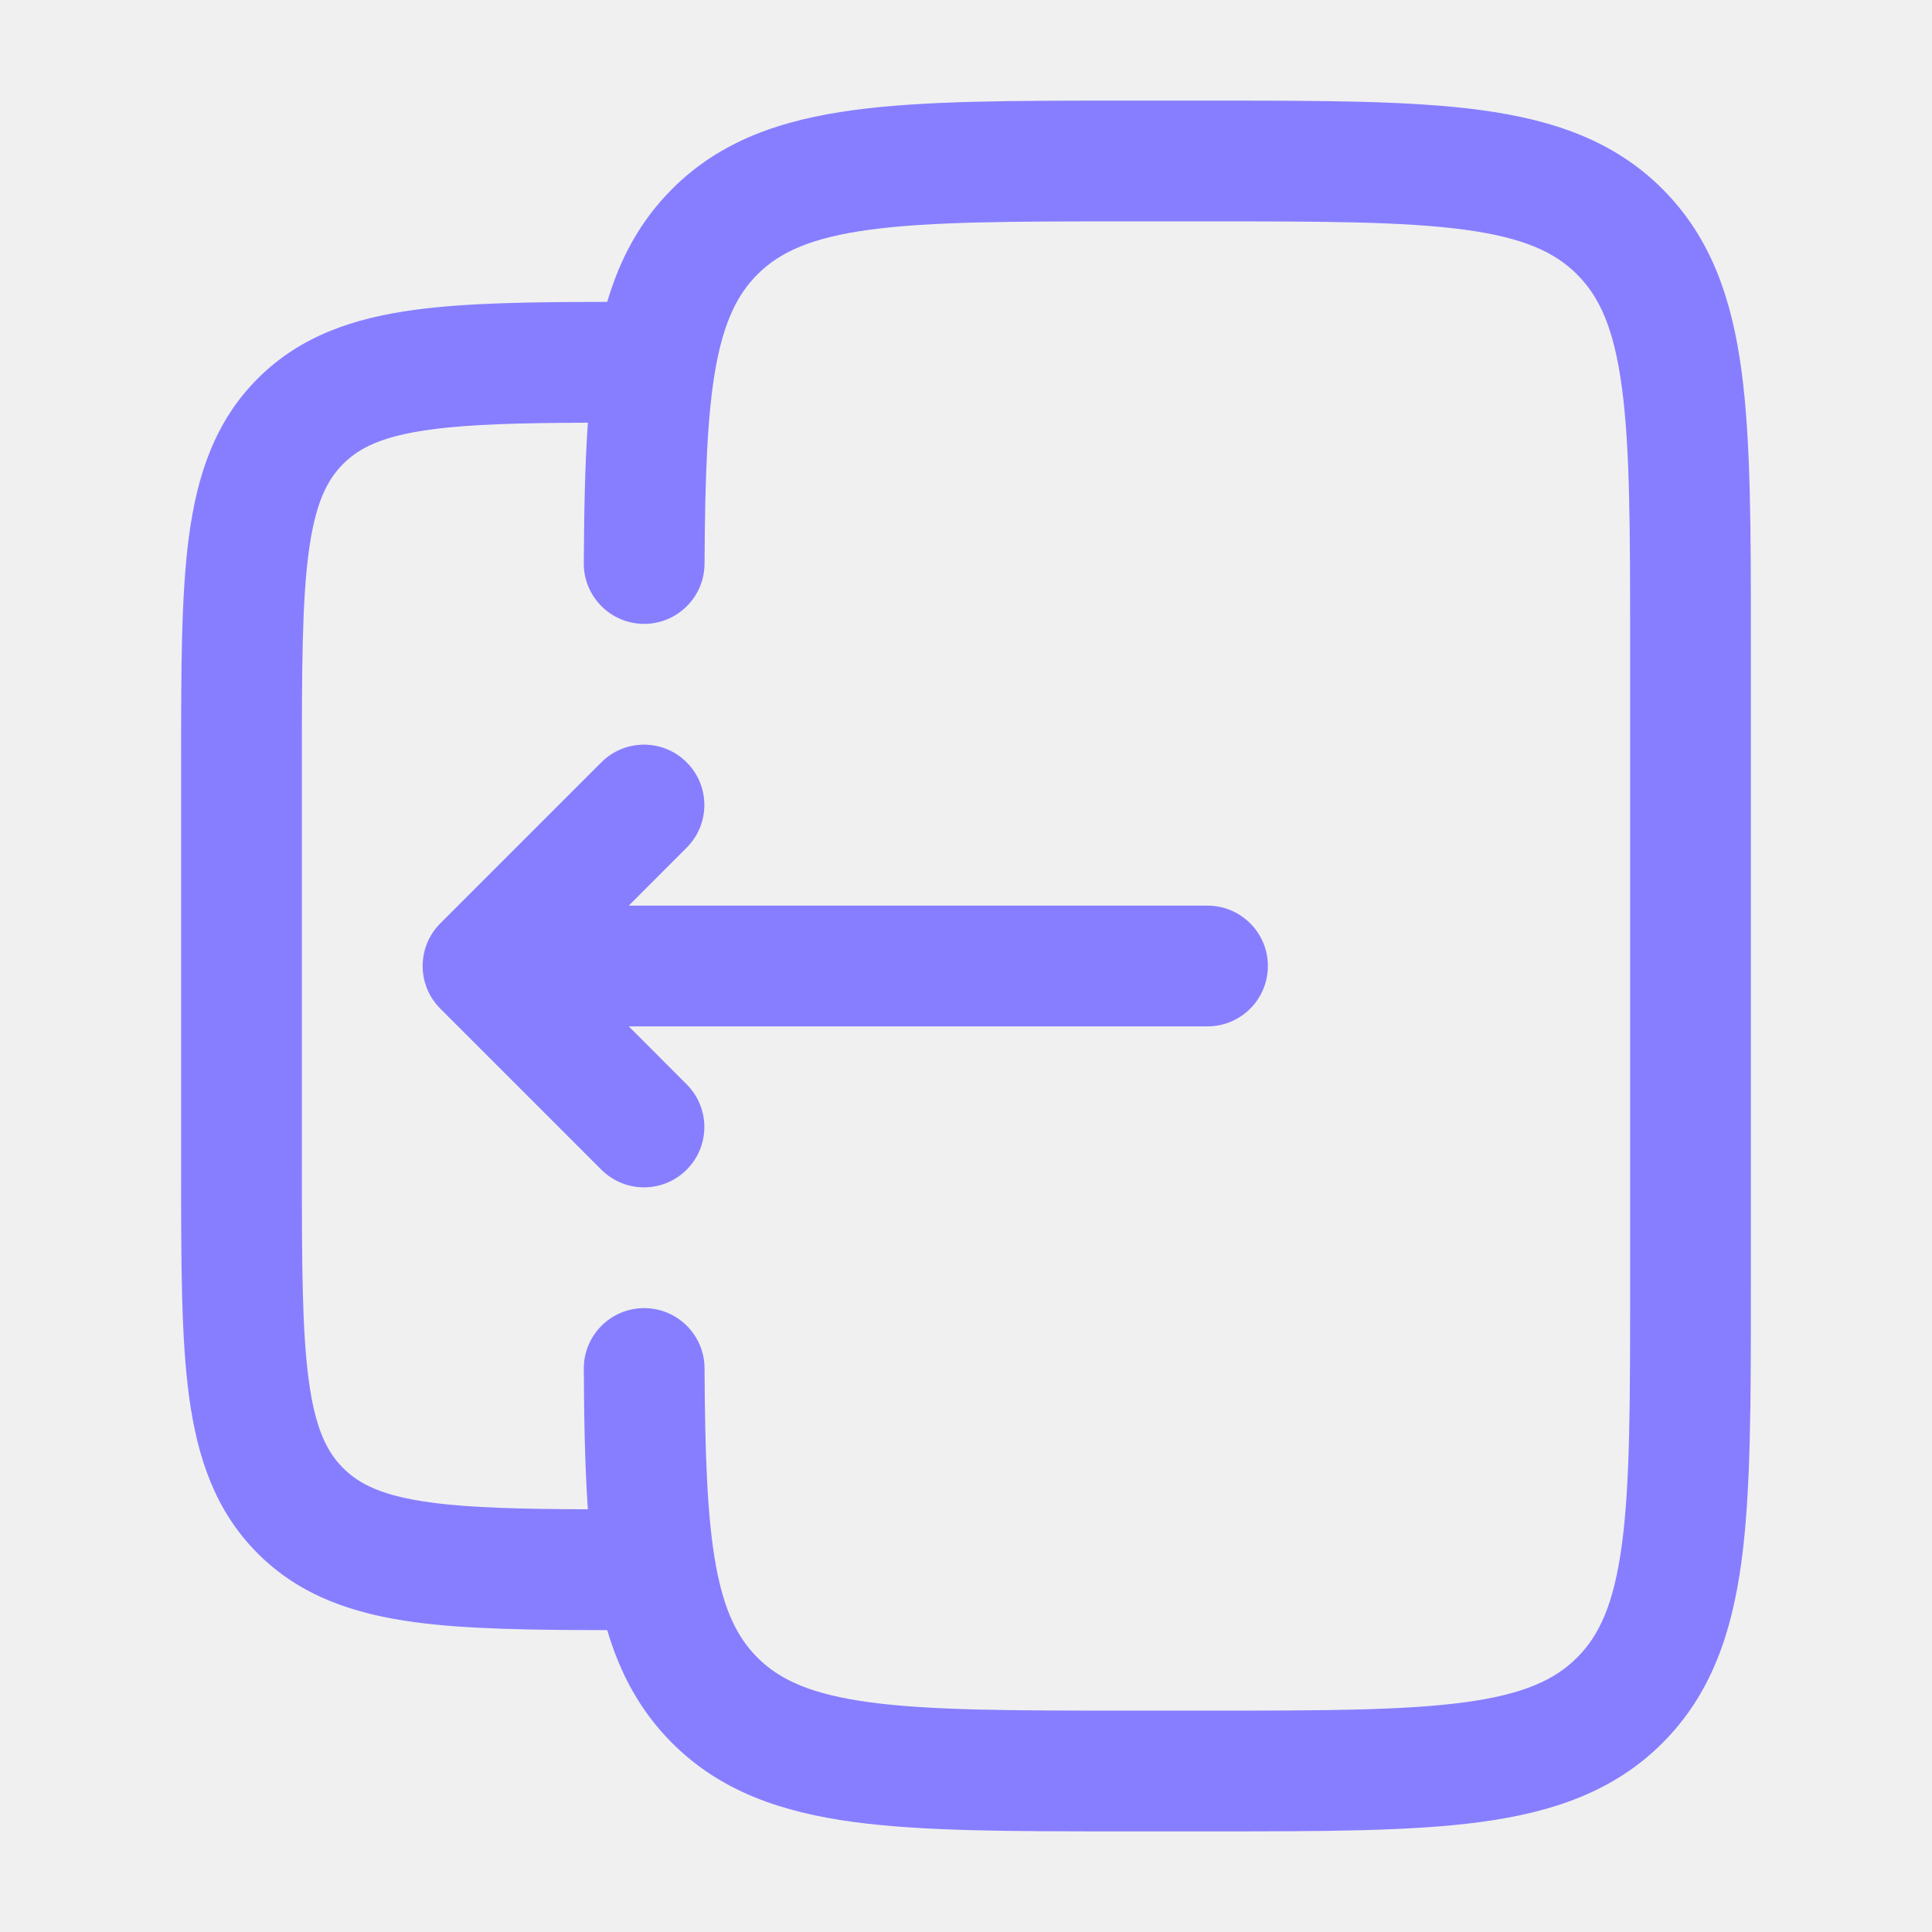
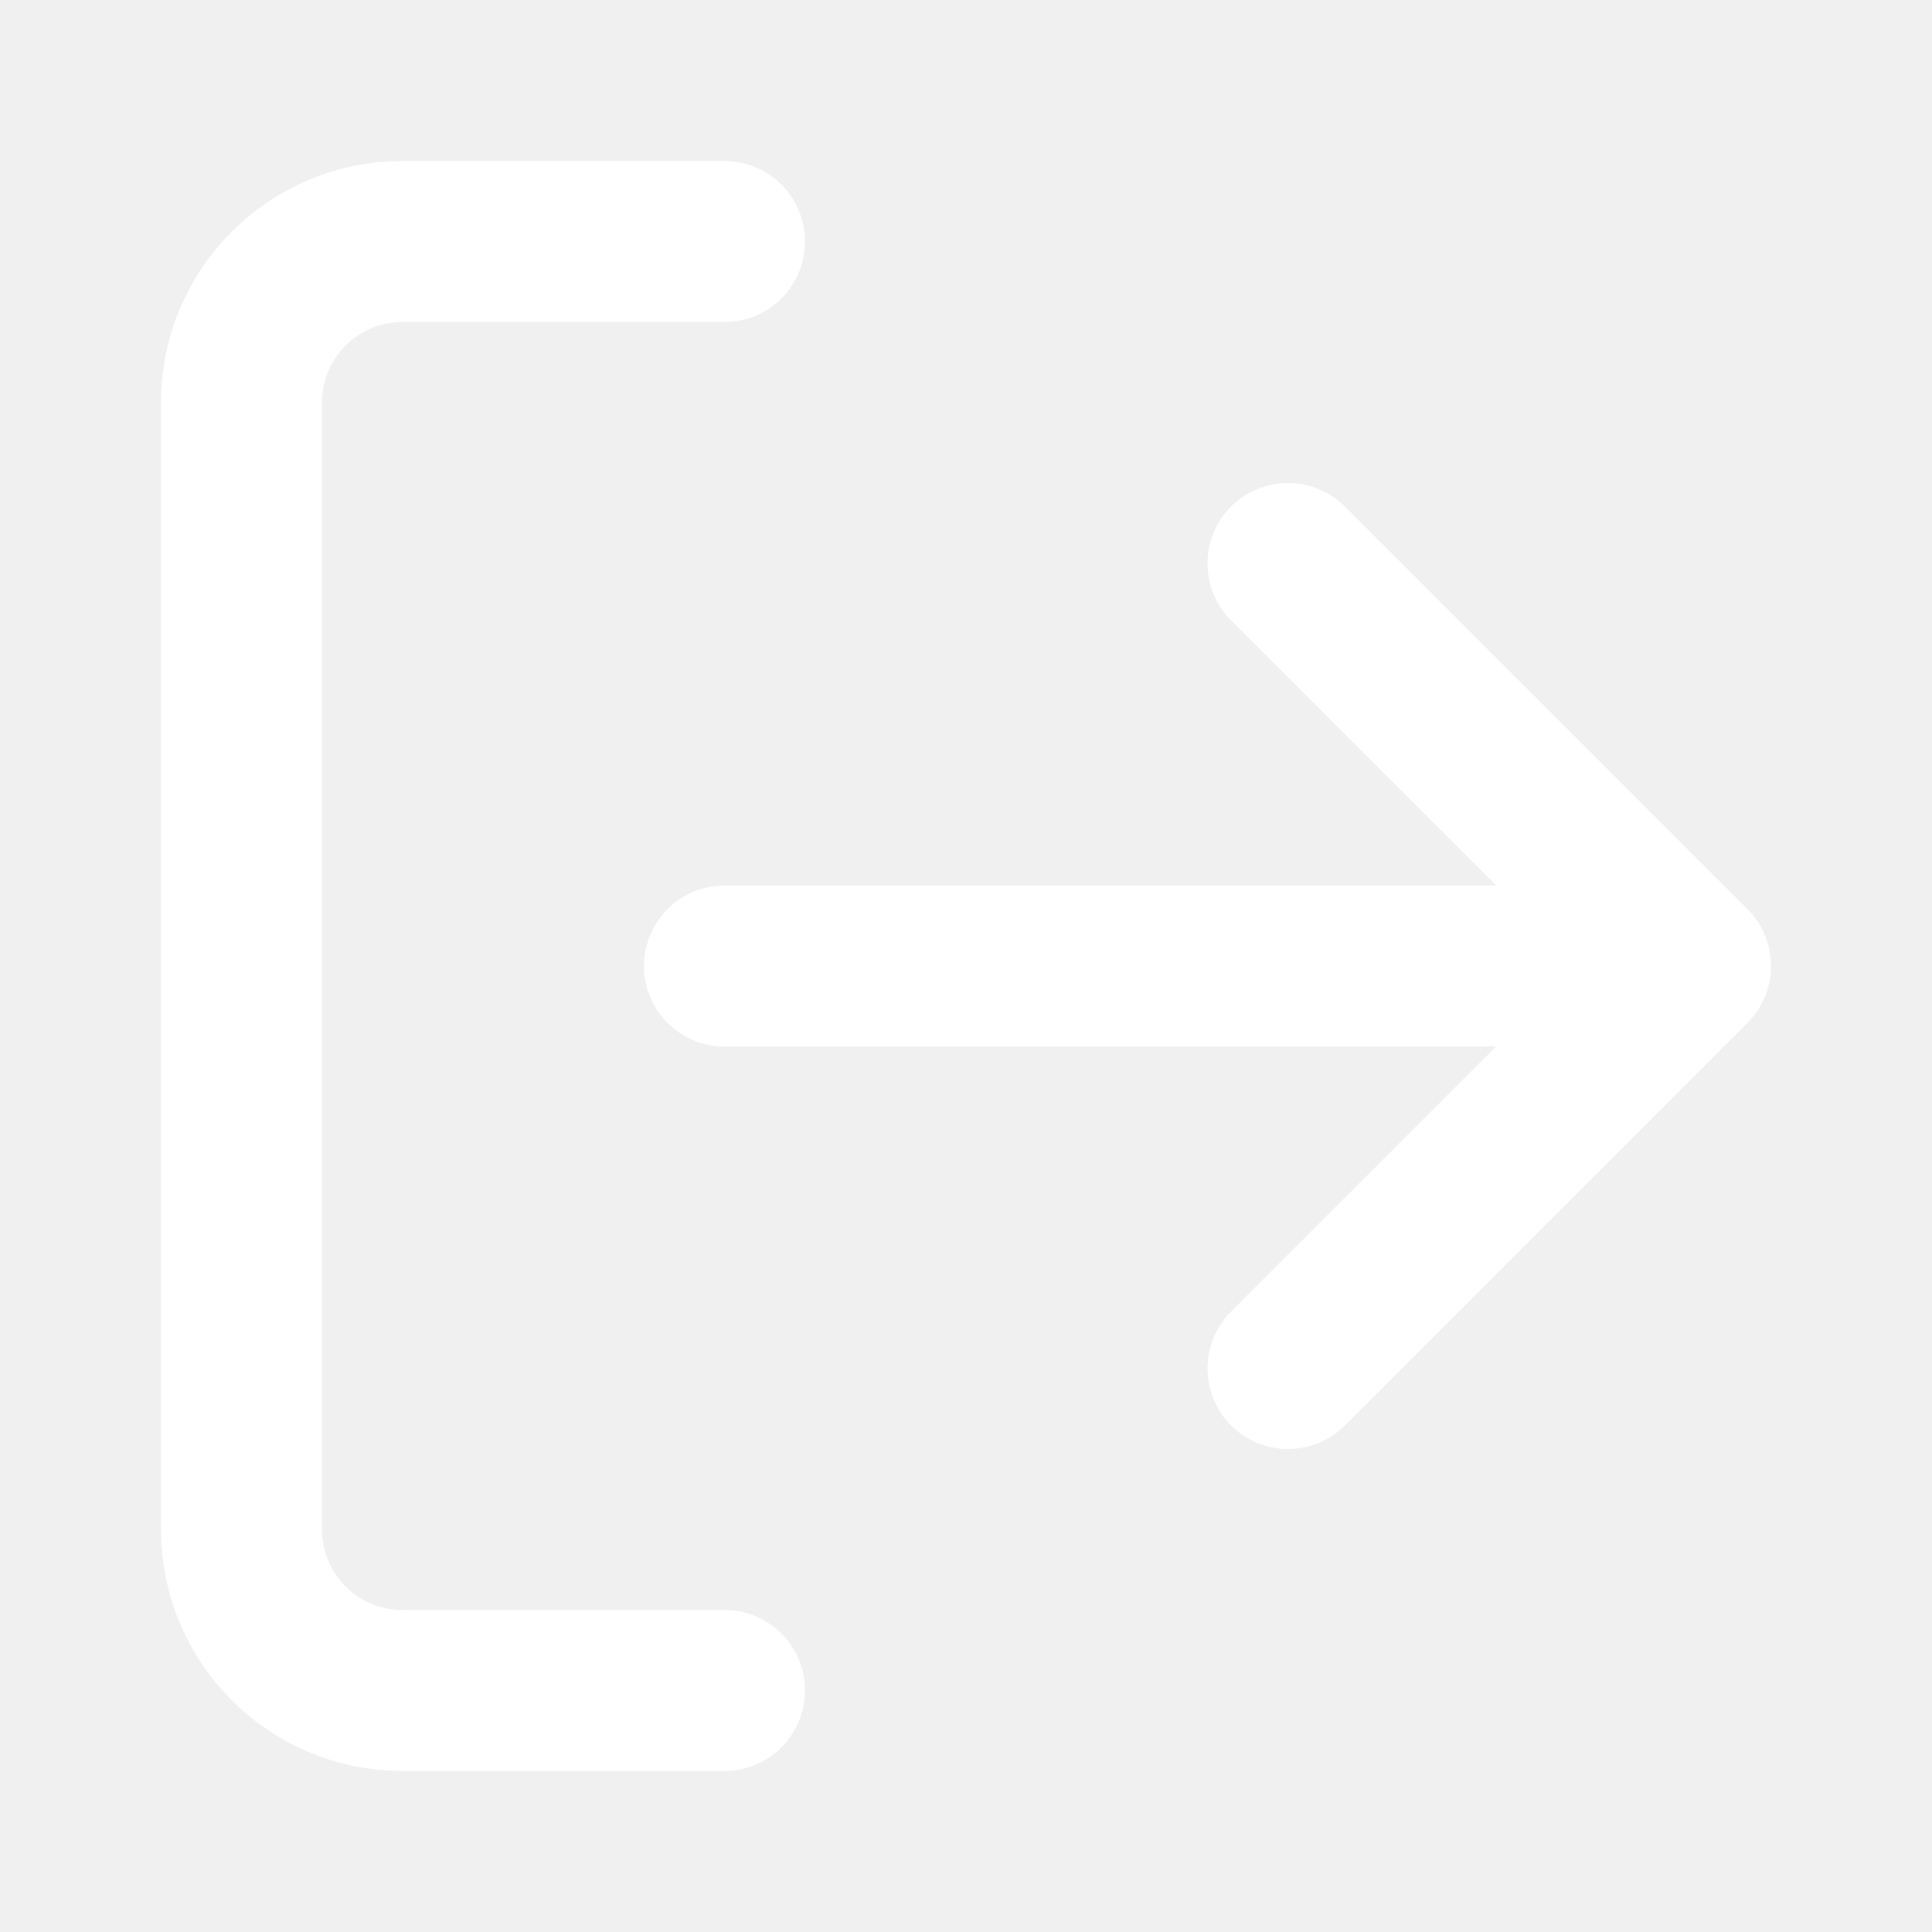
- <svg xmlns="http://www.w3.org/2000/svg" width="24" height="24" viewBox="0 0 24 24" fill="none">
-   <path d="M5.47 12.53C5.177 12.237 5.177 11.763 5.47 11.47L7.47 9.47C7.763 9.177 8.237 9.177 8.53 9.47C8.823 9.763 8.823 10.237 8.53 10.53L7.811 11.25L15 11.25C15.414 11.25 15.75 11.586 15.75 12C15.75 12.414 15.414 12.75 15 12.75L7.811 12.75L8.53 13.47C8.823 13.763 8.823 14.237 8.53 14.53C8.237 14.823 7.763 14.823 7.47 14.53L5.47 12.53Z" fill="#877EFF" />
-   <path fill-rule="evenodd" clip-rule="evenodd" d="M13.945 1.25H15.055C16.423 1.25 17.525 1.25 18.392 1.367C19.292 1.488 20.05 1.746 20.652 2.348C21.254 2.95 21.513 3.708 21.634 4.608C21.75 5.475 21.75 6.578 21.75 7.945V16.055C21.75 17.422 21.75 18.525 21.634 19.392C21.513 20.292 21.254 21.05 20.652 21.652C20.05 22.254 19.292 22.512 18.392 22.634C17.525 22.75 16.423 22.75 15.055 22.75H13.945C12.578 22.75 11.475 22.75 10.608 22.634C9.708 22.512 8.95 22.254 8.349 21.652C7.95 21.253 7.701 20.784 7.543 20.25C6.592 20.249 5.799 20.238 5.157 20.152C4.393 20.049 3.731 19.827 3.202 19.298C2.673 18.769 2.451 18.107 2.348 17.343C2.25 16.612 2.25 15.687 2.25 14.554V9.446C2.25 8.313 2.25 7.388 2.348 6.657C2.451 5.893 2.673 5.231 3.202 4.702C3.731 4.173 4.393 3.951 5.157 3.848C5.799 3.762 6.592 3.751 7.543 3.75C7.701 3.216 7.95 2.747 8.349 2.348C8.95 1.746 9.708 1.488 10.608 1.367C11.475 1.25 12.578 1.25 13.945 1.25ZM7.252 17.004C7.256 17.649 7.266 18.229 7.303 18.749C6.468 18.746 5.848 18.731 5.357 18.665C4.759 18.585 4.466 18.441 4.263 18.237C4.059 18.034 3.915 17.741 3.835 17.143C3.752 16.524 3.75 15.7 3.75 14.5V9.5C3.75 8.3 3.752 7.476 3.835 6.857C3.915 6.259 4.059 5.966 4.263 5.763C4.466 5.559 4.759 5.415 5.357 5.335C5.848 5.269 6.468 5.254 7.303 5.251C7.266 5.771 7.256 6.351 7.252 6.996C7.25 7.41 7.584 7.748 7.998 7.75C8.412 7.752 8.75 7.418 8.752 7.004C8.758 5.911 8.786 5.136 8.894 4.547C8.999 3.981 9.166 3.652 9.409 3.409C9.686 3.132 10.075 2.952 10.808 2.853C11.564 2.752 12.565 2.75 14 2.75H15C16.436 2.75 17.437 2.752 18.192 2.853C18.926 2.952 19.314 3.132 19.591 3.409C19.868 3.686 20.048 4.074 20.147 4.808C20.249 5.563 20.25 6.565 20.25 8V16C20.25 17.435 20.249 18.436 20.147 19.192C20.048 19.926 19.868 20.314 19.591 20.591C19.314 20.868 18.926 21.048 18.192 21.147C17.437 21.248 16.436 21.25 15 21.25H14C12.565 21.25 11.564 21.248 10.808 21.147C10.075 21.048 9.686 20.868 9.409 20.591C9.166 20.348 8.999 20.02 8.894 19.453C8.786 18.864 8.758 18.089 8.752 16.996C8.75 16.582 8.412 16.248 7.998 16.25C7.584 16.252 7.25 16.59 7.252 17.004Z" fill="#877EFF" />
+ <svg xmlns="http://www.w3.org/2000/svg" viewBox="0 0 24 24" width="24" height="24" fill="none" stroke="#FFFFFF" stroke-width="2" stroke-linecap="round" stroke-linejoin="round" style="opacity:1;">
+   <path d="m16 17l5-5l-5-5m5 5H9m0 9H5a2 2 0 0 1-2-2V5a2 2 0 0 1 2-2h4" />
</svg>
